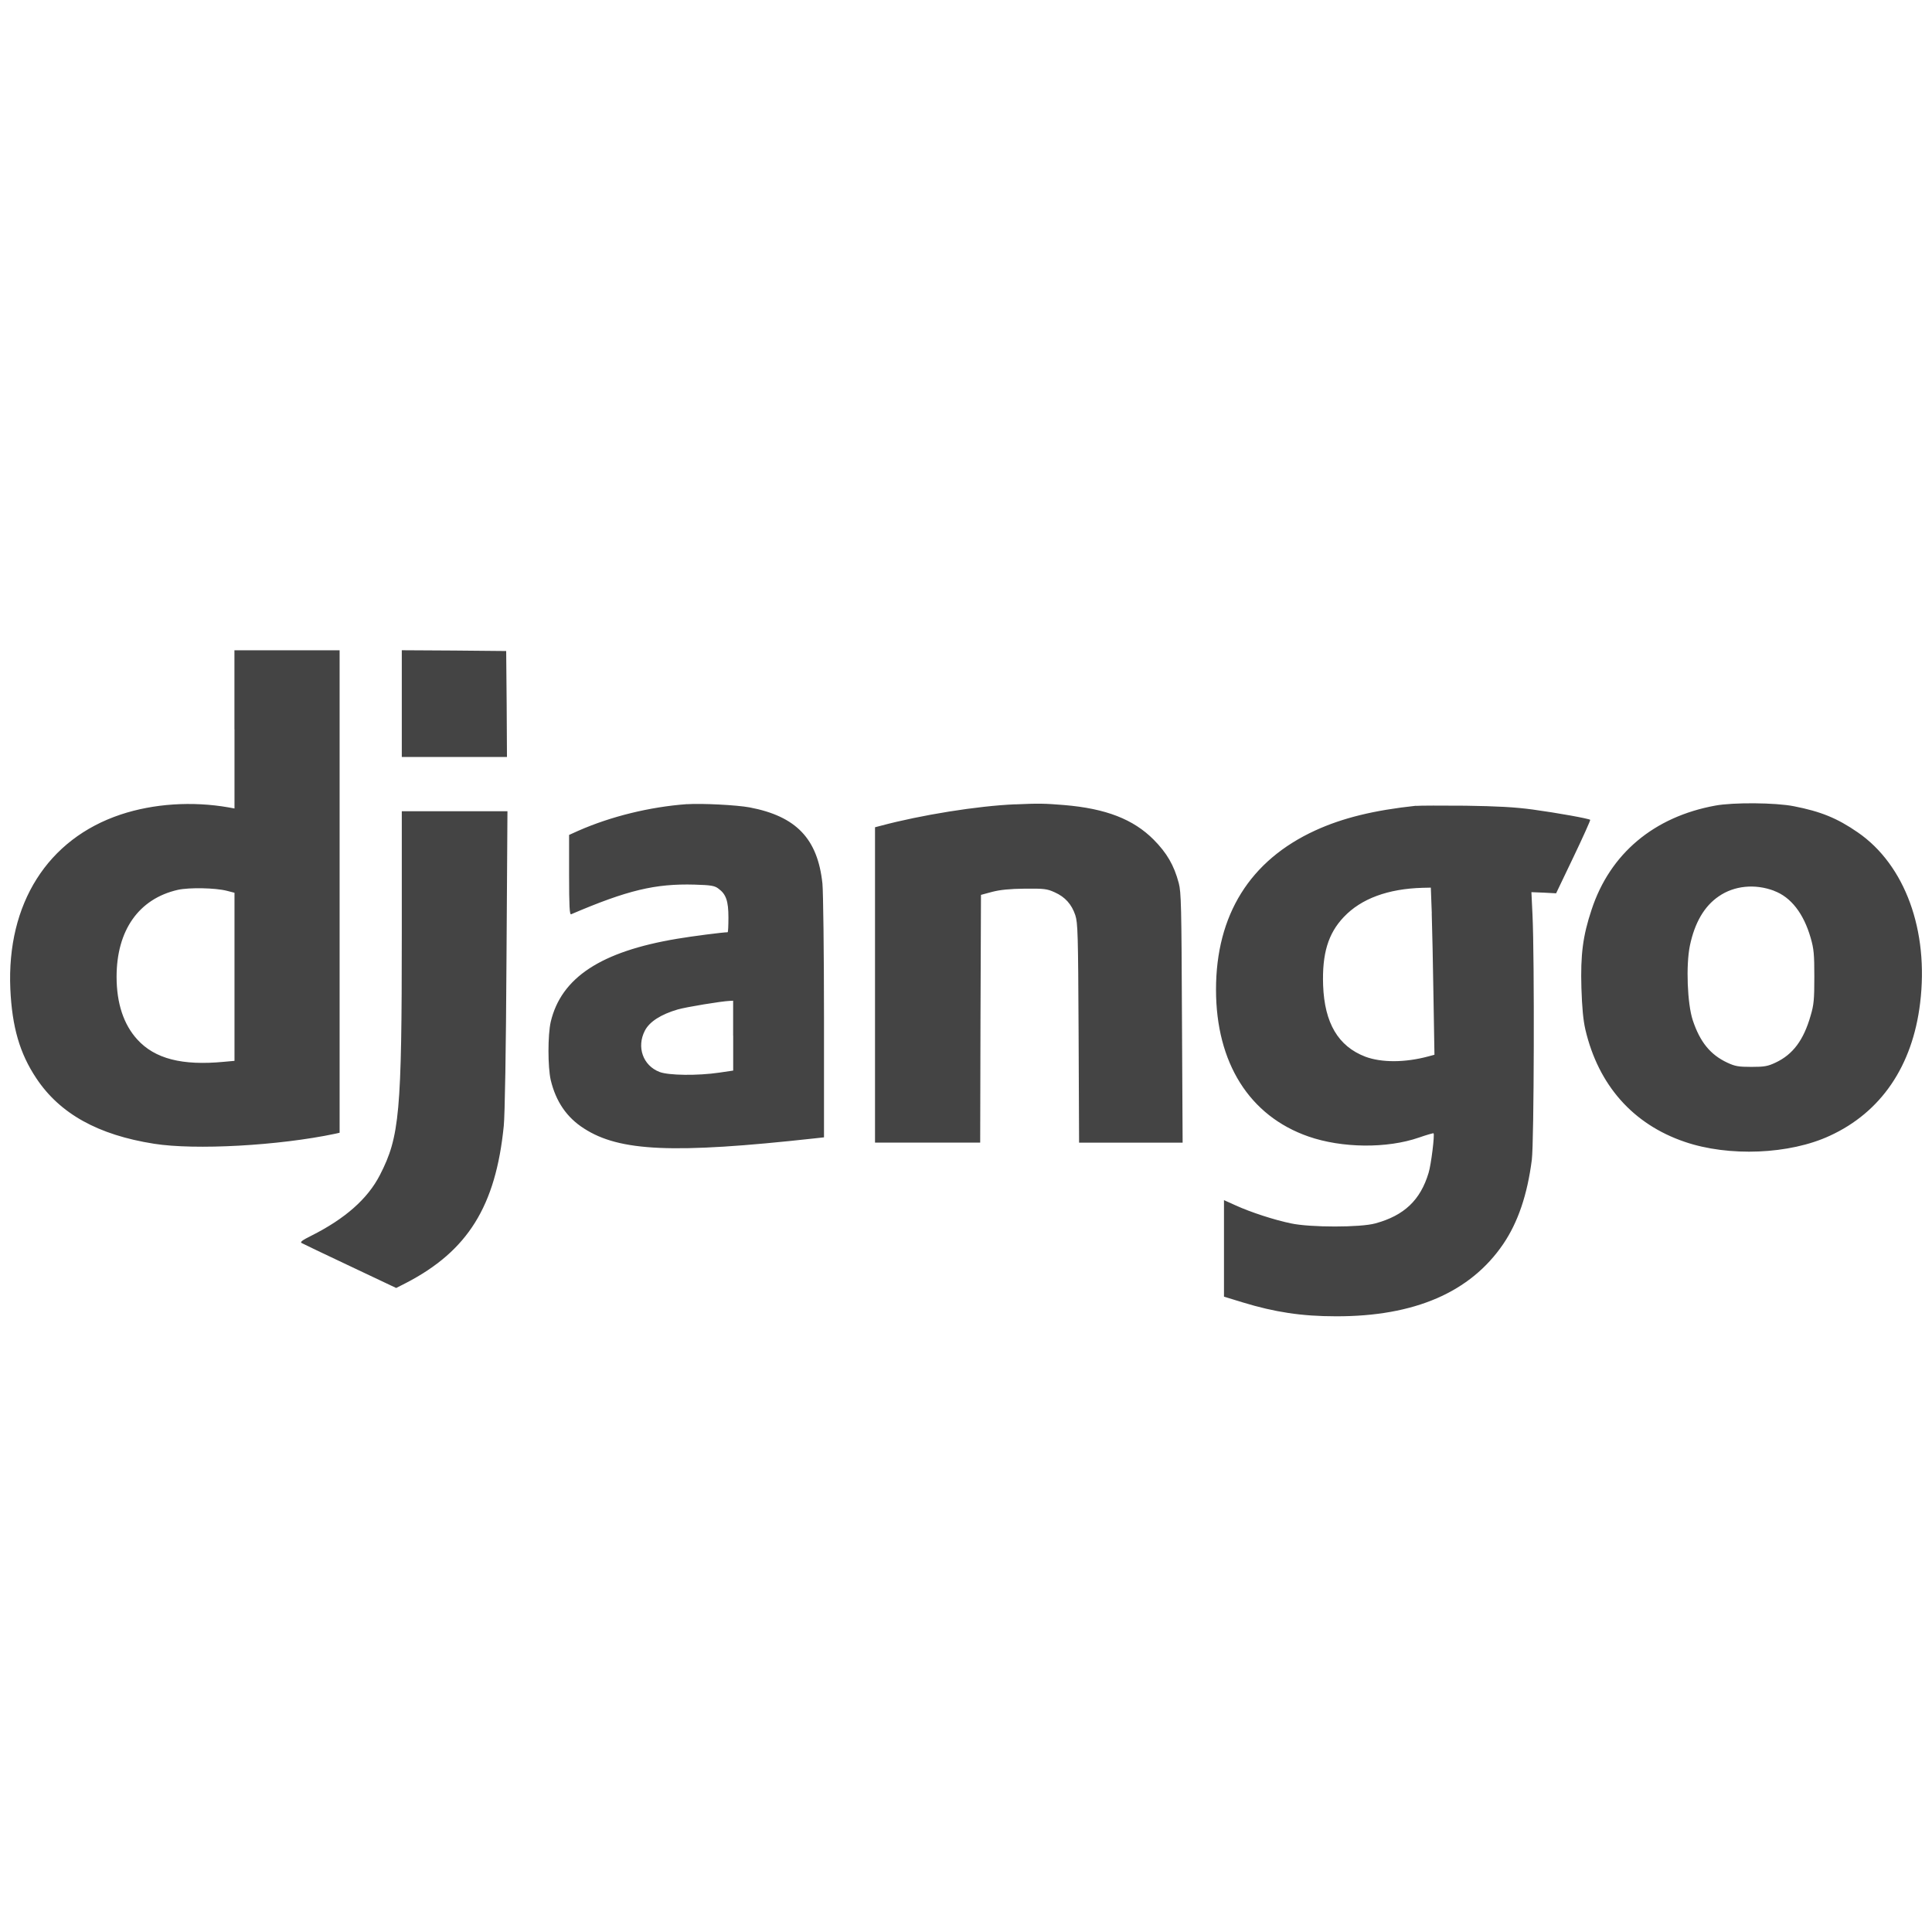
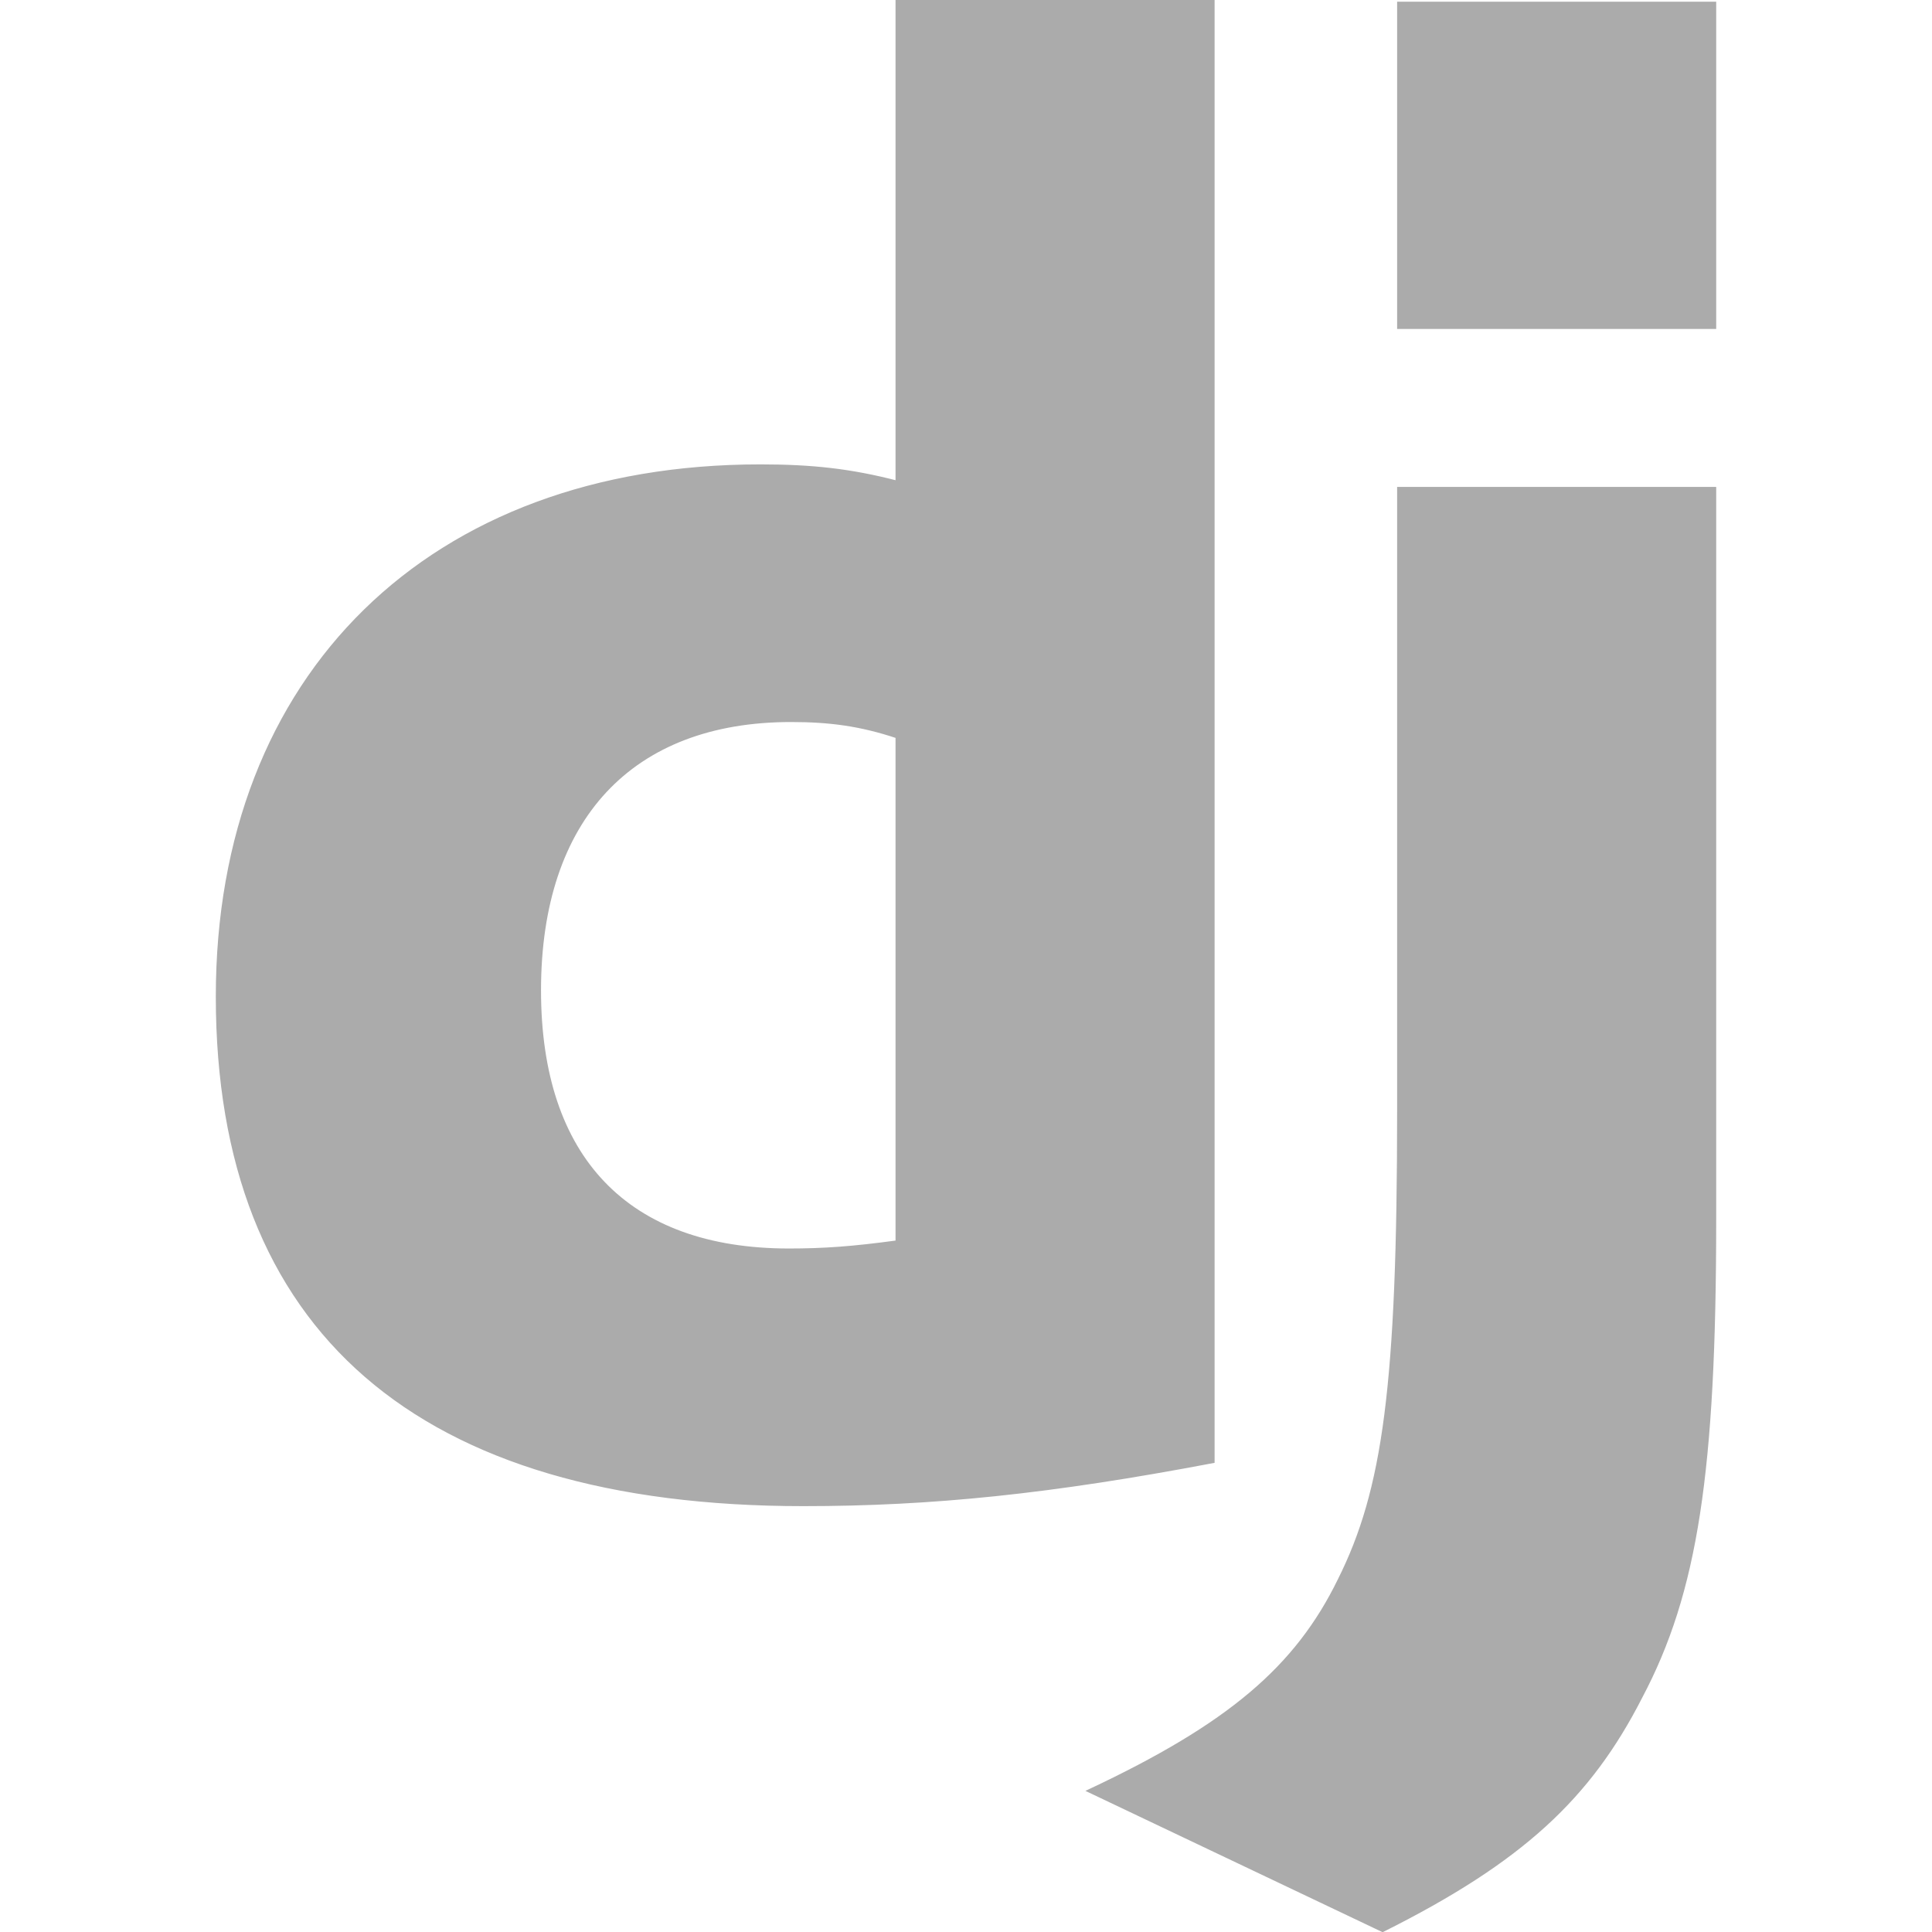
- <svg xmlns="http://www.w3.org/2000/svg" viewBox="0 0 32 32" version="1.1" fill="#000000">
+ <svg xmlns="http://www.w3.org/2000/svg" fill="#ababab" version="1.1" viewBox="0 0 512 512" enable-background="new 0 0 512 512" xml:space="preserve" stroke="#ababab">
  <g id="SVGRepo_bgCarrier" stroke-width="0" />
  <g id="SVGRepo_tracerCarrier" stroke-linecap="round" stroke-linejoin="round" />
  <g id="SVGRepo_iconCarrier">
-     <path fill="#444444" d="M3.884 12.079v1.312l-0.098-0.018c-0.602-0.105-1.243-0.063-1.789 0.119-1.209 0.404-1.887 1.475-1.826 2.887 0.029 0.633 0.156 1.069 0.43 1.48 0.391 0.589 1.024 0.939 1.95 1.085 0.681 0.108 2.066 0.032 3.003-0.166l0.071-0.016v-7.991h-1.742v1.309zM3.76 14.755l0.124 0.032v2.784l-0.177 0.016c-0.689 0.066-1.143-0.050-1.433-0.37-0.227-0.248-0.343-0.602-0.343-1.037 0-0.771 0.367-1.293 1.013-1.441 0.187-0.042 0.625-0.034 0.816 0.016zM6.655 11.654v0.884h1.742l-0.005-0.879-0.008-0.876-0.863-0.008-0.866-0.005v0.884zM11.379 13.319c-0.615 0.045-1.259 0.203-1.8 0.441l-0.153 0.069v0.665c0 0.52 0.008 0.66 0.034 0.649 0.932-0.399 1.393-0.509 2.043-0.491 0.274 0.008 0.333 0.018 0.396 0.066 0.127 0.092 0.166 0.206 0.166 0.478 0 0.135-0.005 0.245-0.013 0.245-0.076 0-0.591 0.066-0.837 0.108-1.264 0.211-1.919 0.644-2.093 1.375-0.050 0.219-0.050 0.747 0 0.966 0.085 0.354 0.264 0.618 0.549 0.8 0.591 0.383 1.483 0.422 3.813 0.166l0.164-0.018v-1.982c0-1.090-0.013-2.090-0.026-2.222-0.079-0.742-0.433-1.114-1.206-1.261-0.216-0.040-0.789-0.069-1.037-0.053zM12.144 17.154v0.578l-0.23 0.034c-0.359 0.053-0.839 0.047-0.99-0.011-0.275-0.106-0.383-0.414-0.243-0.684 0.076-0.148 0.264-0.269 0.544-0.351 0.137-0.040 0.726-0.137 0.86-0.142l0.058-0.003v0.578zM16.815 13.322c-0.626 0.026-1.56 0.177-2.222 0.354l-0.1 0.026v5.223h1.742l0.005-2.053 0.008-2.050 0.185-0.050c0.132-0.034 0.285-0.050 0.541-0.053 0.322-0.003 0.37 0.003 0.496 0.061 0.171 0.076 0.28 0.198 0.34 0.377 0.042 0.127 0.047 0.303 0.055 1.953l0.008 1.816h1.715l-0.011-2.064c-0.008-1.855-0.013-2.085-0.053-2.235-0.079-0.298-0.198-0.499-0.414-0.718-0.338-0.34-0.792-0.517-1.486-0.575-0.322-0.026-0.414-0.029-0.81-0.011zM28.412 13.343c-1.016 0.185-1.744 0.794-2.050 1.723-0.145 0.435-0.185 0.744-0.169 1.296 0.011 0.33 0.029 0.53 0.066 0.692 0.216 0.921 0.789 1.567 1.644 1.858 0.731 0.251 1.739 0.209 2.404-0.1 0.85-0.39 1.37-1.156 1.496-2.196 0.148-1.203-0.251-2.291-1.032-2.829-0.34-0.235-0.612-0.346-1.058-0.433-0.306-0.061-1.003-0.066-1.301-0.011zM29.383 14.755c0.28 0.103 0.491 0.375 0.607 0.778 0.053 0.182 0.061 0.272 0.061 0.647 0 0.372-0.008 0.464-0.061 0.641-0.116 0.406-0.293 0.644-0.581 0.779-0.129 0.061-0.185 0.071-0.401 0.071-0.214 0-0.272-0.011-0.396-0.069-0.285-0.132-0.456-0.346-0.575-0.705-0.090-0.274-0.114-0.91-0.047-1.235 0.079-0.377 0.237-0.652 0.478-0.816 0.256-0.177 0.599-0.211 0.916-0.092zM23.453 13.346c-0.694 0.074-1.214 0.201-1.668 0.409-1.082 0.496-1.644 1.399-1.644 2.636 0 1.214 0.554 2.093 1.531 2.433 0.554 0.193 1.301 0.201 1.829 0.018 0.129-0.045 0.238-0.076 0.243-0.071 0.021 0.021-0.040 0.52-0.082 0.655-0.135 0.451-0.404 0.707-0.881 0.837-0.245 0.069-1.079 0.069-1.399 0-0.28-0.058-0.668-0.185-0.916-0.298l-0.193-0.087v1.599l0.311 0.095c0.528 0.161 0.974 0.23 1.544 0.23 1.301 0.003 2.227-0.398 2.771-1.198 0.243-0.359 0.399-0.815 0.473-1.396 0.037-0.296 0.045-3.346 0.011-4.053l-0.018-0.378 0.203 0.008 0.206 0.011 0.288-0.602c0.158-0.33 0.282-0.607 0.277-0.615-0.024-0.021-0.549-0.116-0.955-0.171-0.296-0.040-0.583-0.055-1.111-0.063-0.391-0.003-0.76-0.003-0.818 0.003zM23.714 15.13c0.008 0.238 0.021 0.86 0.029 1.385l0.016 0.955-0.1 0.027c-0.39 0.105-0.776 0.105-1.045 0.005-0.449-0.172-0.676-0.557-0.699-1.182-0.018-0.523 0.082-0.858 0.343-1.132 0.288-0.304 0.731-0.467 1.304-0.483l0.137-0.003 0.016 0.428zM6.655 15.447c0 2.99-0.037 3.381-0.362 4.014-0.203 0.396-0.578 0.726-1.14 1.008-0.143 0.071-0.187 0.103-0.158 0.119 0.021 0.013 0.383 0.185 0.802 0.383l0.765 0.362 0.161-0.082c1.024-0.53 1.488-1.272 1.621-2.602 0.018-0.174 0.037-1.264 0.045-2.752l0.016-2.46h-1.75v2.011z" />
+     <g id="5151e0c8492e5103c096af88a51f62ed">
+       <path display="inline" d="M321.38,0.5h-83.553v127.405c-12.483-3.253-22.786-4.338-36.354-4.338 c-87.349,0-143.781,55.34-143.781,140.52c0,88.441,53.176,134.556,155.181,134.556c34.165,0,65.639-3.254,108.508-11.392V0.5z M237.827,329.203c-11.938,1.623-19.533,2.162-28.755,2.162c-42.865,0-66.197-24.409-66.197-68.904 c0-45.573,24.413-71.616,66.743-71.616c10.303,0,18.437,1.084,28.209,4.338V329.203z M454.309,0.949v85.726h-83.557V0.949H454.309z M370.752,129.532h83.557v193.699c0,66.735-4.889,98.743-19.537,126.417c-13.56,26.59-31.466,43.403-68.365,61.852l-77.589-36.896 c36.889-17.359,54.81-32.542,66.197-55.883c11.934-23.874,15.737-51.544,15.737-124.252V129.532z"> </path>
+     </g>
  </g>
</svg>
